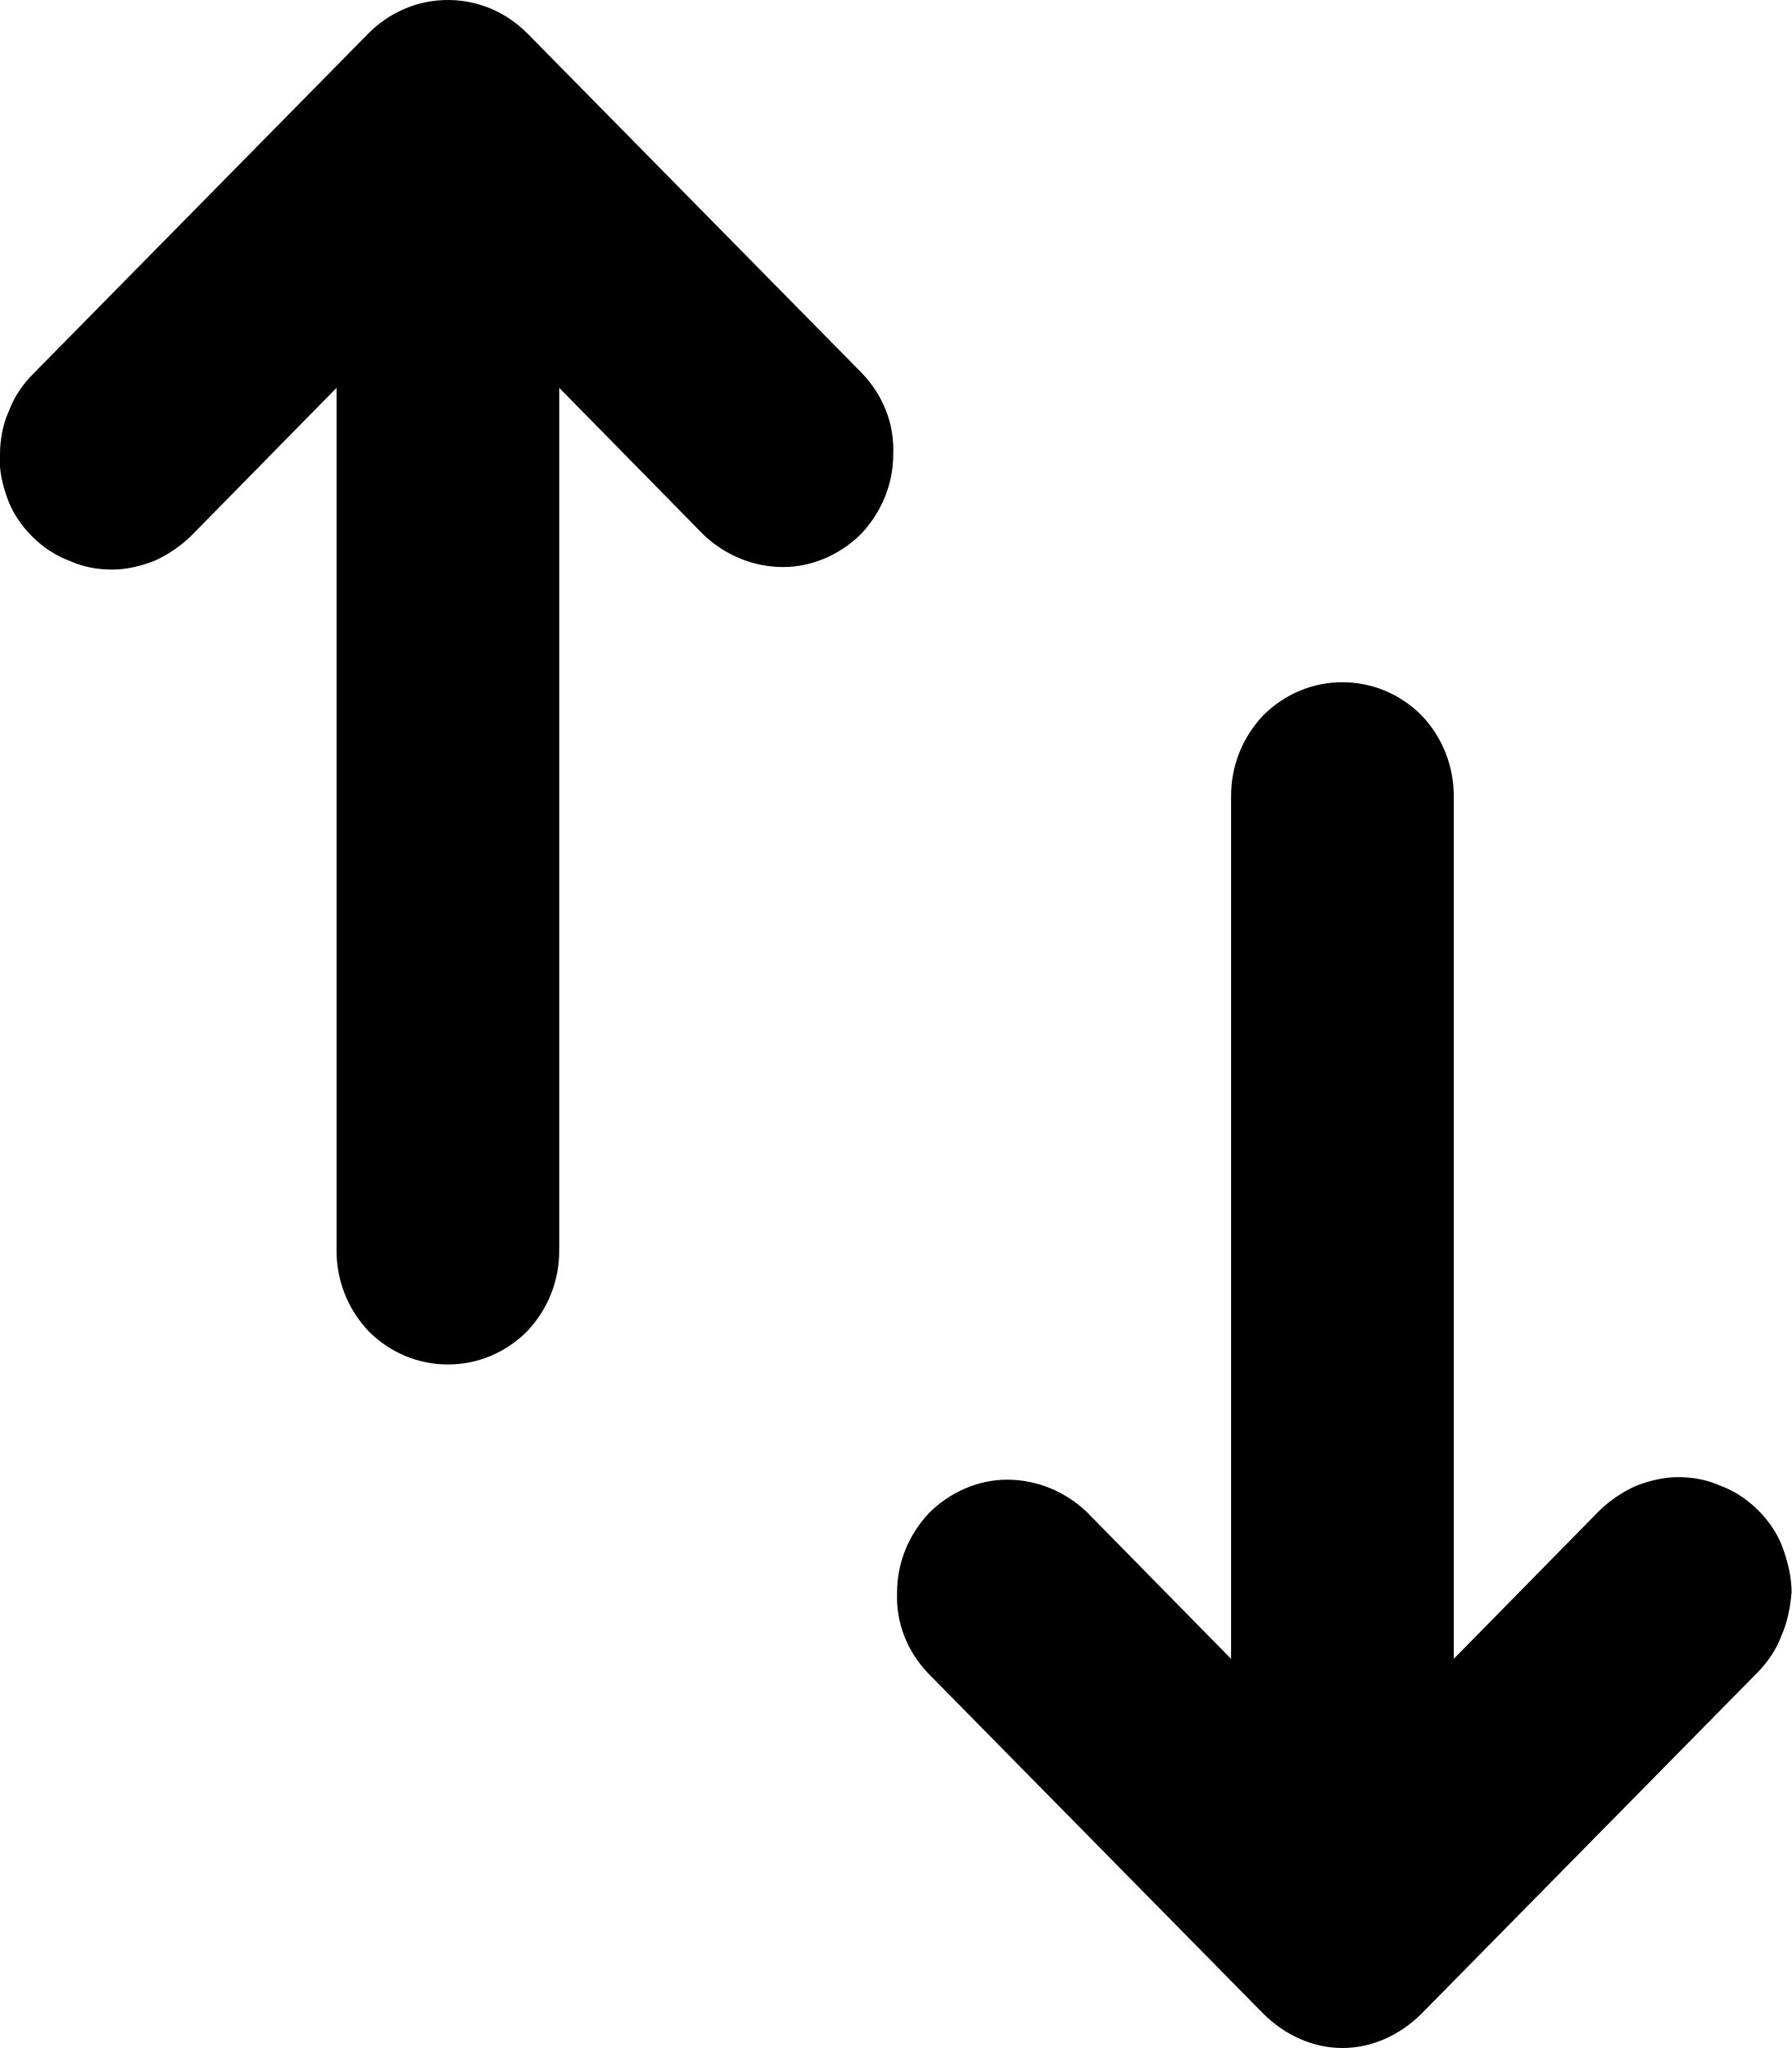
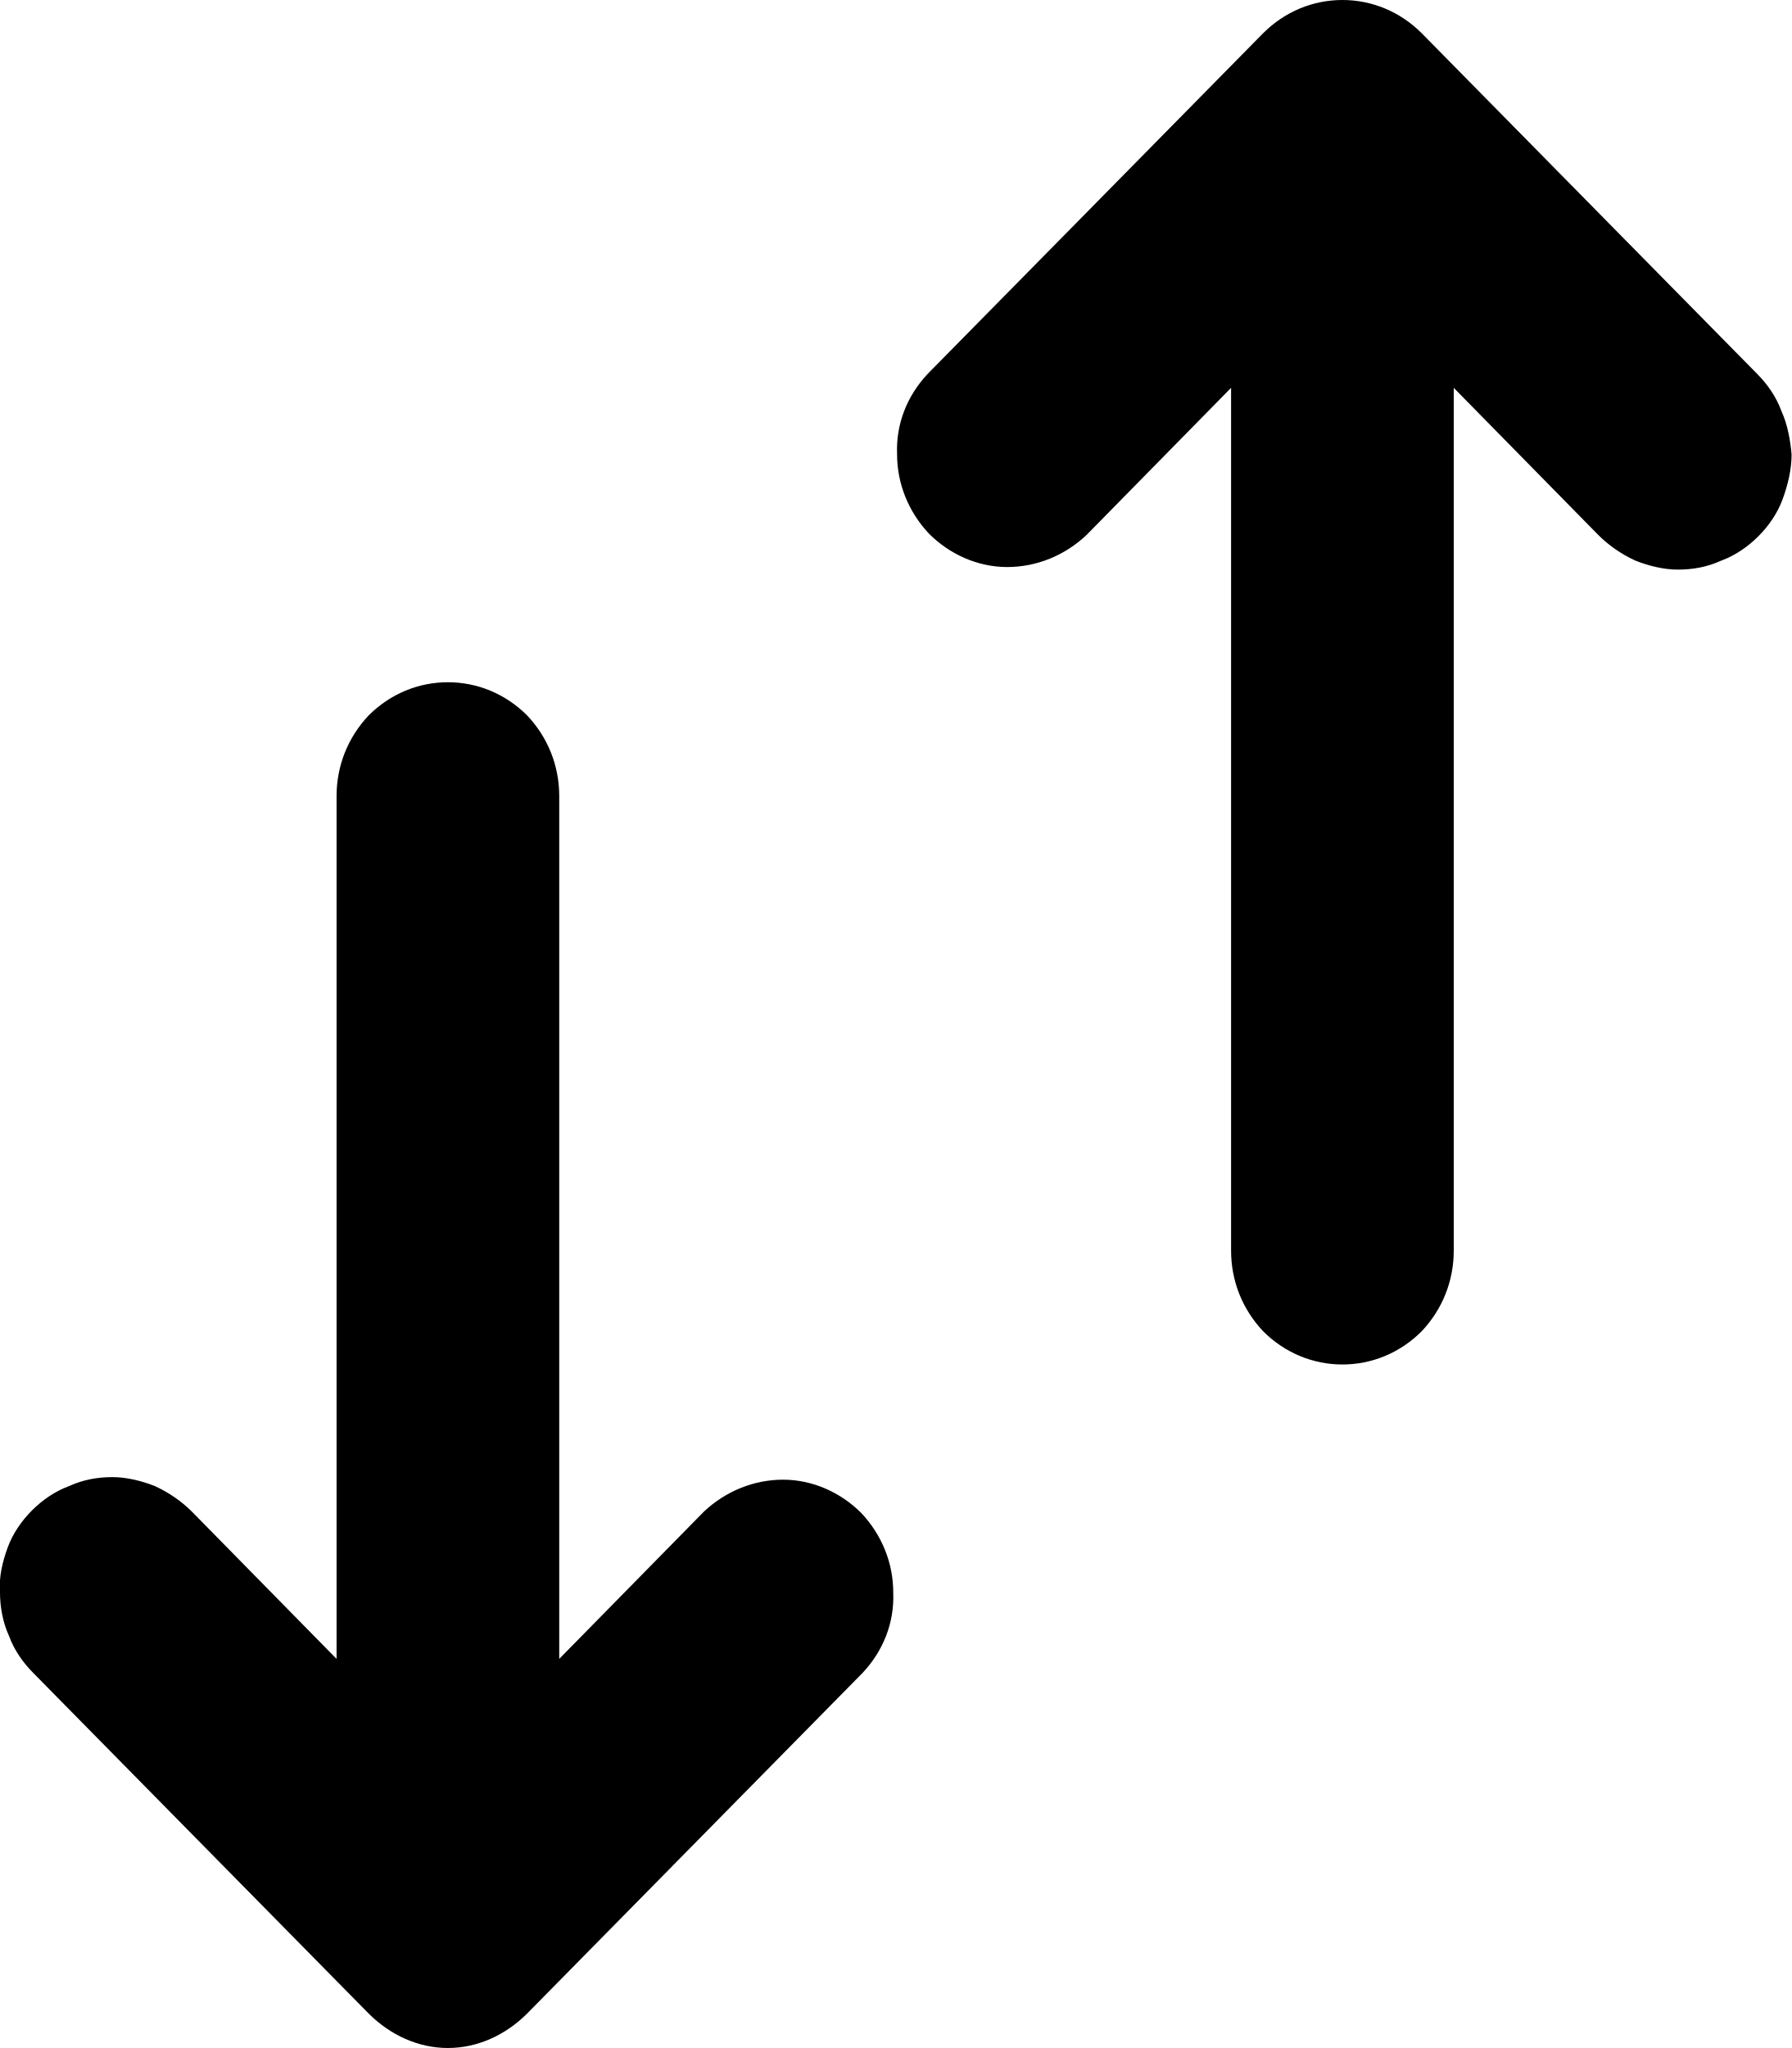
<svg xmlns="http://www.w3.org/2000/svg" width="14" height="16" viewBox="0 0 14 16" fill="none">
  <defs />
-   <path id="Vector" d="M13.73 13.07C13.81 12.99 13.88 12.89 13.92 12.78C13.97 12.67 13.99 12.55 14 12.44C14 12.32 13.97 12.2 13.93 12.09C13.89 11.98 13.82 11.88 13.74 11.8C13.66 11.72 13.56 11.65 13.45 11.61C13.34 11.56 13.23 11.54 13.11 11.54C13 11.54 12.88 11.57 12.78 11.61C12.67 11.66 12.57 11.73 12.49 11.81L11.36 12.96L11.36 6.22C11.36 5.98 11.27 5.76 11.11 5.59C10.94 5.42 10.72 5.33 10.49 5.33C10.26 5.33 10.04 5.42 9.87 5.59C9.71 5.76 9.62 5.98 9.62 6.22L9.62 12.96L8.49 11.81C8.32 11.65 8.1 11.56 7.87 11.56C7.64 11.56 7.42 11.66 7.26 11.82C7.1 11.99 7.01 12.21 7.01 12.44C7 12.68 7.09 12.9 7.25 13.07L9.87 15.73C10.04 15.9 10.26 16 10.49 16C10.72 16 10.94 15.9 11.11 15.73L13.73 13.07ZM6.74 2.92C6.9 3.09 6.99 3.31 6.98 3.55C6.98 3.78 6.89 4 6.73 4.17C6.57 4.33 6.35 4.43 6.12 4.43C5.89 4.43 5.67 4.34 5.5 4.18L4.37 3.03L4.37 9.77C4.37 10.01 4.28 10.23 4.12 10.4C3.95 10.57 3.73 10.66 3.5 10.66C3.27 10.66 3.05 10.57 2.88 10.4C2.72 10.23 2.63 10.01 2.63 9.77L2.63 3.03L1.5 4.18C1.42 4.26 1.32 4.33 1.21 4.38C1.11 4.42 0.99 4.45 0.88 4.45C0.76 4.45 0.65 4.43 0.54 4.38C0.43 4.34 0.33 4.27 0.25 4.19C0.17 4.11 0.1 4.01 0.06 3.9C0.02 3.79 -0.01 3.67 0 3.55C0 3.44 0.02 3.32 0.07 3.21C0.11 3.1 0.18 3 0.26 2.92L2.88 0.26C3.05 0.09 3.27 0 3.5 0C3.73 0 3.95 0.09 4.12 0.26L6.74 2.92Z" fill="#000000" fill-opacity="1" fill-rule="nonzero" />
+   <path id="Vector" d="M0.26 13.07C0.18 12.99 0.11 12.89 0.07 12.78C0.02 12.67 0 12.55 0 12.44C-0.01 12.32 0.02 12.2 0.06 12.09C0.1 11.98 0.17 11.88 0.25 11.8C0.33 11.72 0.43 11.65 0.54 11.61C0.65 11.56 0.76 11.54 0.88 11.54C0.99 11.54 1.11 11.57 1.21 11.61C1.32 11.66 1.42 11.73 1.5 11.81L2.63 12.96L2.63 6.22C2.63 5.98 2.72 5.76 2.88 5.59C3.05 5.42 3.27 5.33 3.5 5.33C3.73 5.33 3.95 5.42 4.12 5.59C4.28 5.76 4.37 5.98 4.37 6.22L4.37 12.96L5.5 11.81C5.67 11.65 5.89 11.56 6.12 11.56C6.35 11.56 6.57 11.66 6.73 11.82C6.89 11.99 6.98 12.21 6.98 12.44C6.99 12.68 6.9 12.9 6.74 13.07L4.12 15.73C3.95 15.9 3.73 16 3.5 16C3.27 16 3.05 15.9 2.88 15.73L0.26 13.07ZM7.25 2.92C7.09 3.09 7 3.31 7.01 3.55C7.01 3.78 7.1 4 7.26 4.17C7.42 4.33 7.64 4.43 7.87 4.43C8.1 4.43 8.32 4.34 8.49 4.18L9.62 3.03L9.62 9.77C9.62 10.01 9.71 10.23 9.87 10.4C10.04 10.57 10.26 10.66 10.49 10.66C10.72 10.66 10.94 10.57 11.11 10.4C11.27 10.23 11.36 10.01 11.36 9.77L11.36 3.03L12.49 4.18C12.57 4.26 12.67 4.33 12.78 4.38C12.88 4.42 13 4.45 13.11 4.45C13.23 4.45 13.34 4.43 13.45 4.38C13.56 4.34 13.66 4.27 13.74 4.19C13.82 4.11 13.89 4.01 13.93 3.9C13.97 3.79 14 3.67 14 3.55C13.99 3.44 13.97 3.32 13.92 3.21C13.88 3.1 13.81 3 13.73 2.92L11.11 0.26C10.94 0.09 10.72 0 10.49 0C10.26 0 10.04 0.09 9.87 0.26L7.25 2.92Z" fill="#000000" fill-opacity="1" fill-rule="nonzero" />
</svg>
